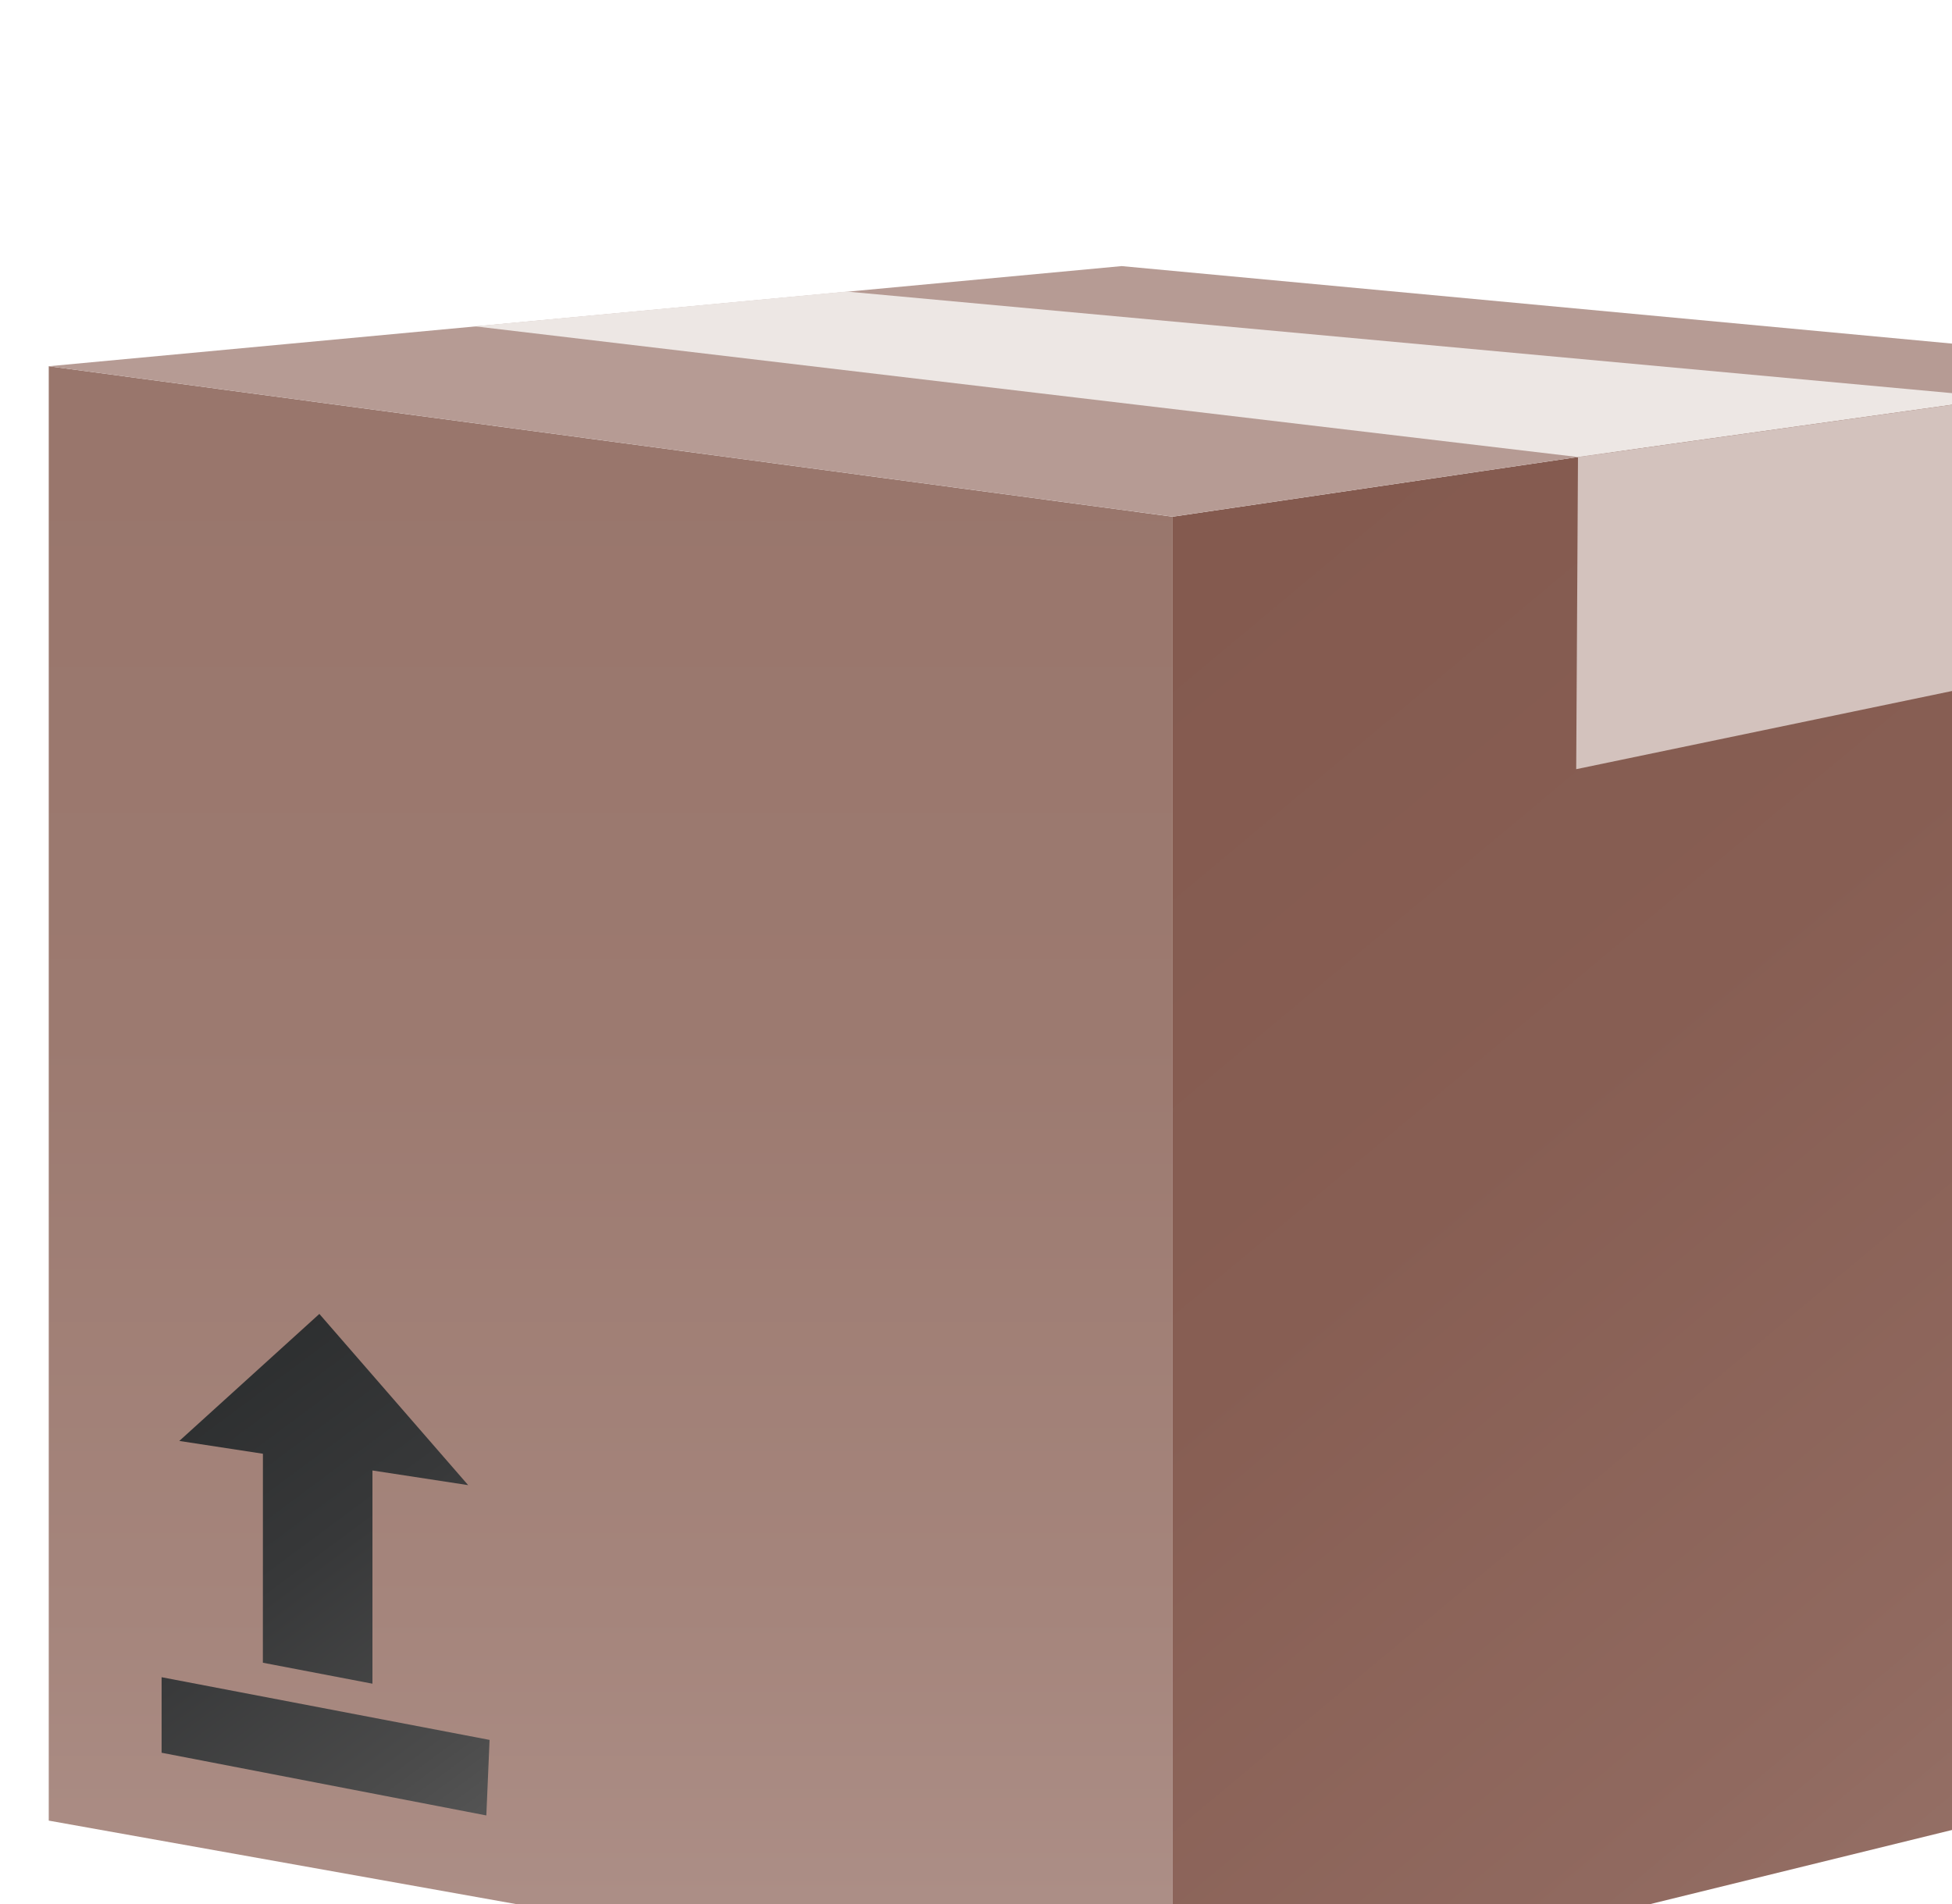
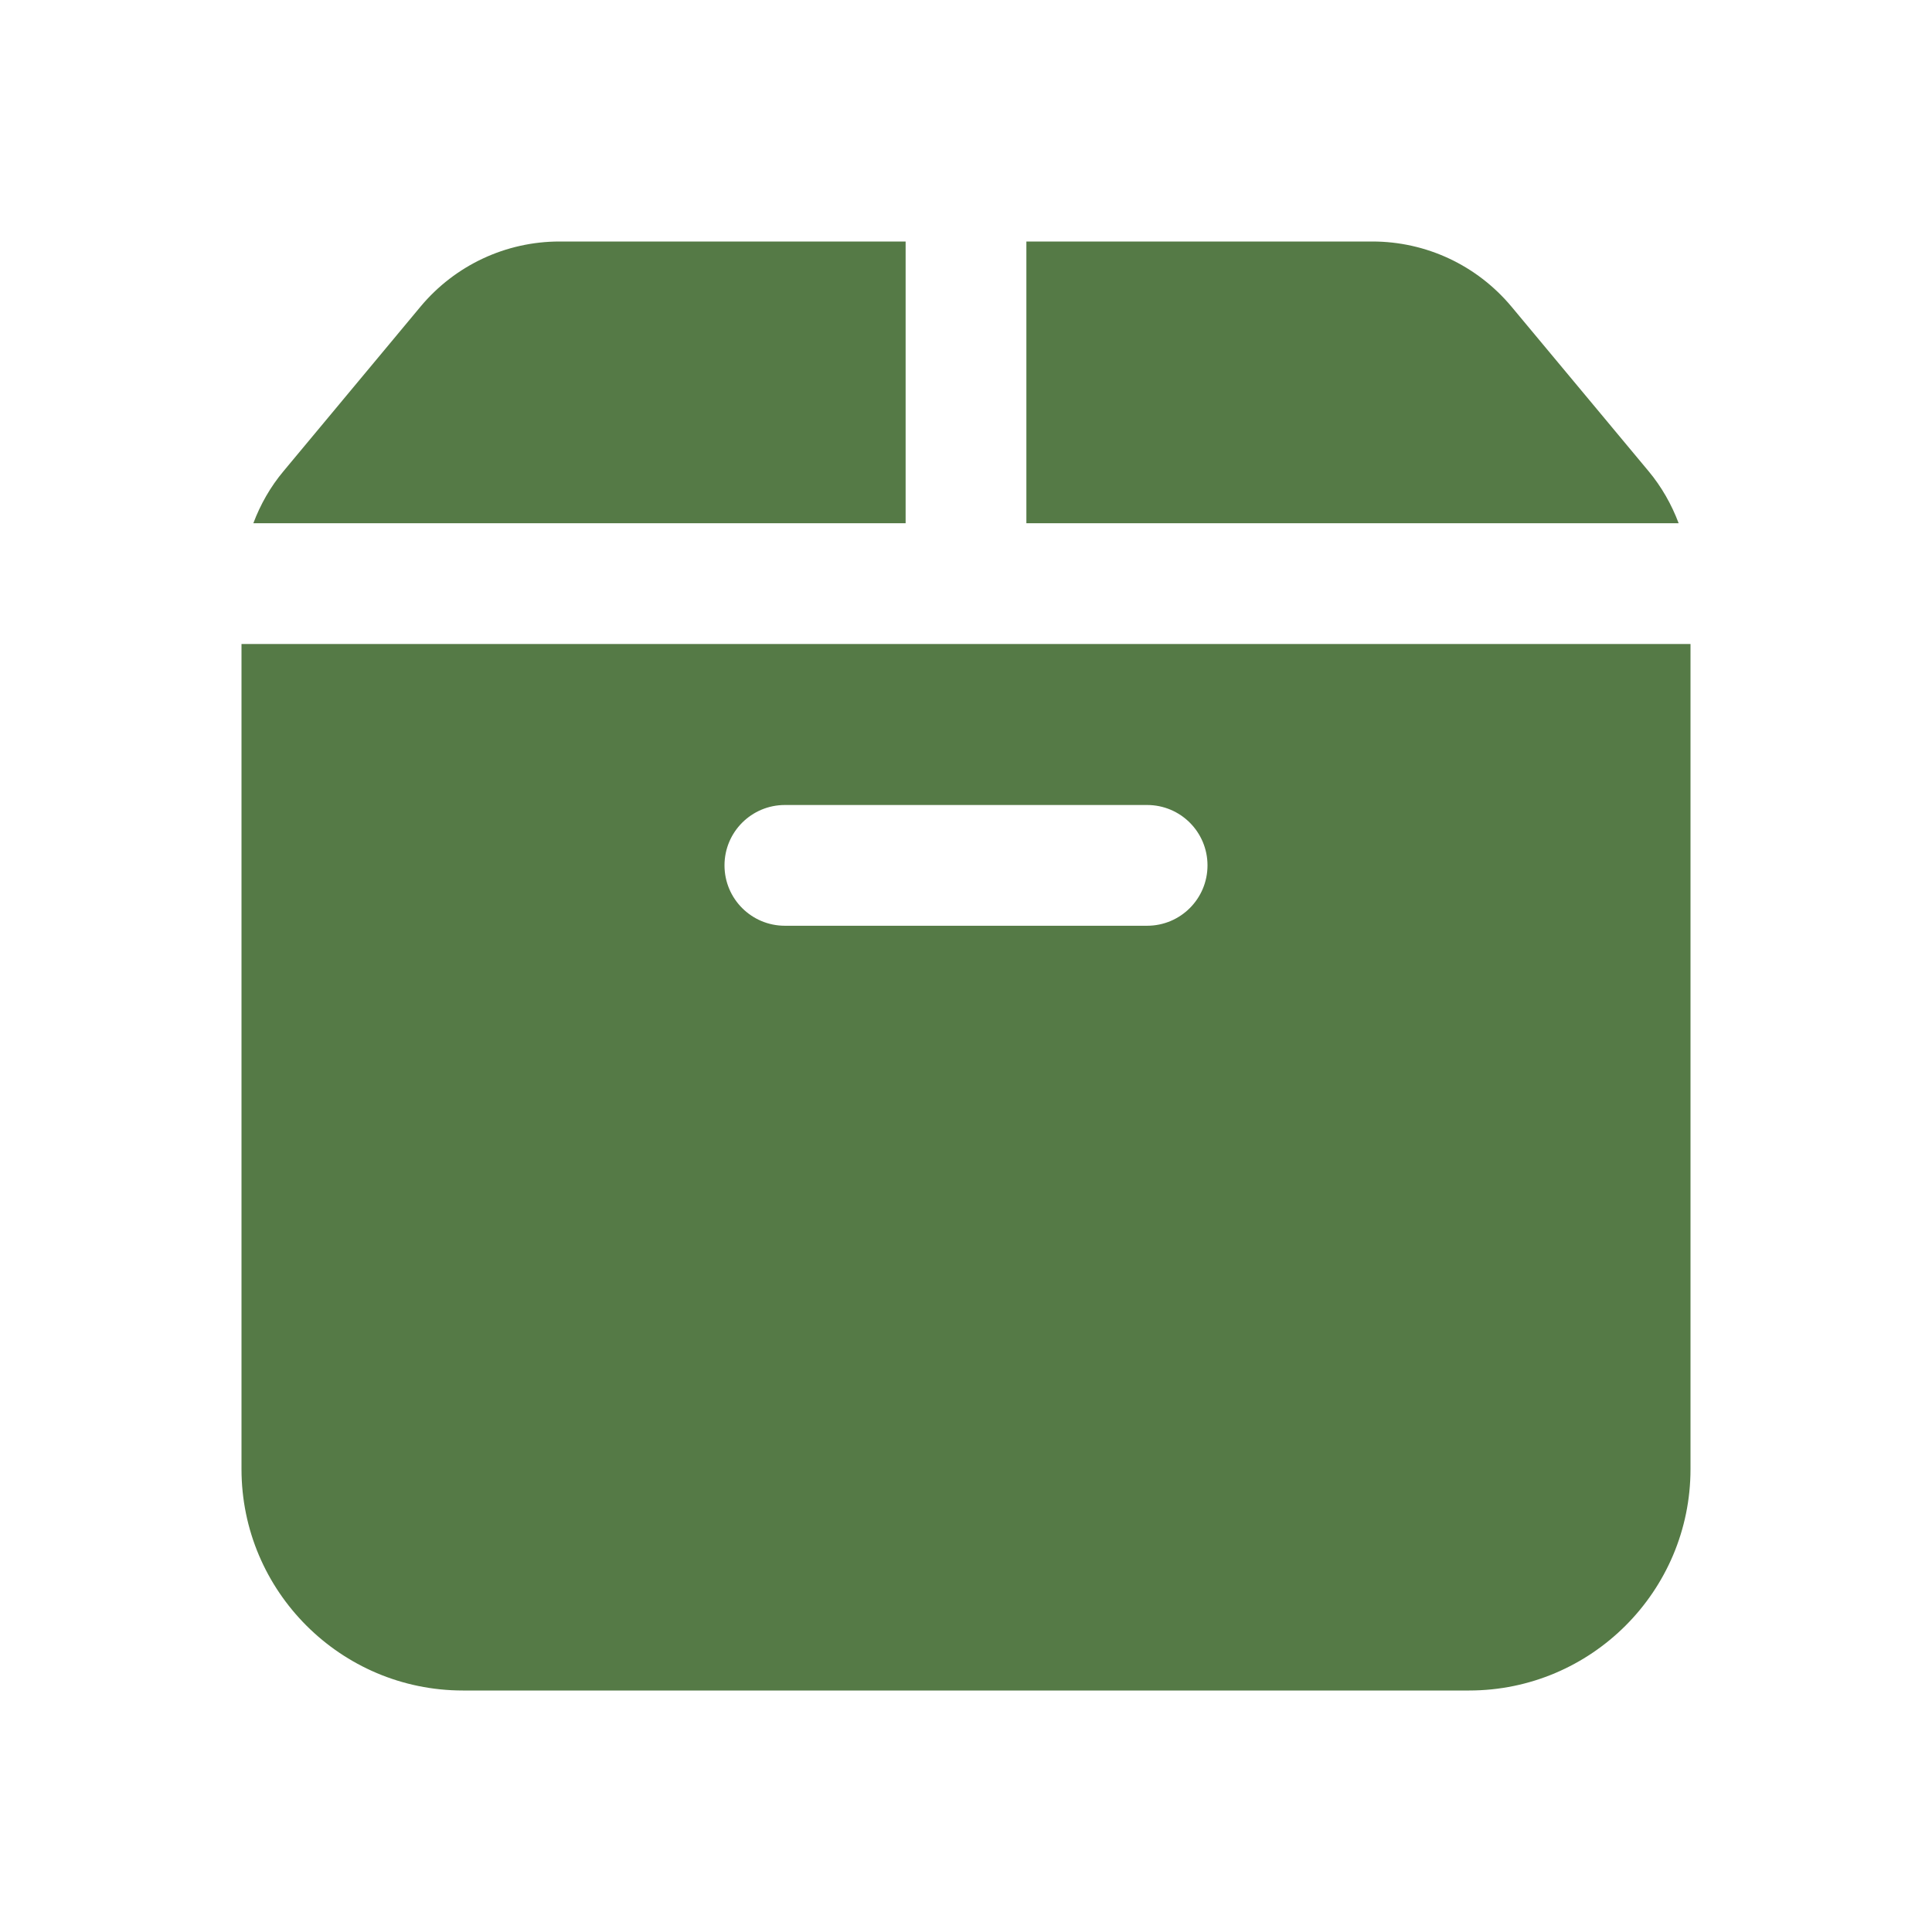
- <svg xmlns="http://www.w3.org/2000/svg" width="81" height="79" viewBox="0 0 81 79" fill="none">
-   <g id="icons8-package 1">
-     <path id="Vector" d="M48.662 83.894L2.023 75.563V15.2L48.662 21.445V83.894Z" fill="url(#paint0_linear_59_1667)" />
-     <path id="Vector_2" d="M91.062 73.48L48.662 83.894V21.445L91.062 15.2V73.48Z" fill="url(#paint1_linear_59_1667)" />
-     <path id="Vector_3" d="M91.062 15.2L48.662 21.444L2.023 15.2L46.543 11.044L91.062 15.2Z" fill="#B69B94" />
-     <path id="Vector_4" d="M65.474 18.968L19.698 13.543L35.129 12.1L83.08 16.508L65.474 18.968Z" fill="#EDE7E4" />
-     <path id="Vector_5" d="M83.037 28.256L65.406 31.924C65.432 27.605 65.457 23.286 65.48 18.968L83.08 16.507C83.064 20.424 83.05 24.34 83.037 28.256Z" fill="#D3C2BD" />
-     <path id="Vector_6" d="M10.908 69.01L15.455 69.88C15.455 66.931 15.455 63.981 15.455 61.031L19.427 61.639C17.367 59.272 15.309 56.903 13.252 54.533L7.44 59.805L10.91 60.336L10.908 69.01Z" fill="url(#paint2_linear_59_1667)" />
-     <path id="Vector_7" d="M6.706 69.611V72.746L20.181 75.348L20.315 72.213L6.706 69.611Z" fill="url(#paint3_linear_59_1667)" />
+ <svg xmlns="http://www.w3.org/2000/svg" width="24" height="24" viewBox="0 0 24 24" fill="none">
+   <g id="icons8-cardboard_box 1">
+     <path id="Vector" d="M11.25 6.5V3H6.952C6.283 3 5.653 3.295 5.224 3.809L3.522 5.853C3.36 6.046 3.235 6.266 3.147 6.5H11.25ZM12.75 6.5H20.853C20.765 6.266 20.64 6.046 20.479 5.853L18.776 3.809C18.346 3.295 17.717 3 17.047 3H12.75V6.5ZM3 8V18.25C3 19.767 4.234 21 5.75 21H18.25C19.766 21 21 19.767 21 18.25V8H3ZM14.25 11.5H9.75C9.336 11.5 9 11.165 9 10.75C9 10.335 9.336 10 9.75 10H14.25C14.664 10 15 10.335 15 10.75C15 11.165 14.664 11.5 14.25 11.5Z" fill="#557A46" />
  </g>
-   <defs>
-     <linearGradient id="paint0_linear_59_1667" x1="25.343" y1="95.029" x2="25.343" y2="18.624" gradientUnits="userSpaceOnUse">
-       <stop stop-color="#B69B94" />
-       <stop offset="0.054" stop-color="#B39790" />
-       <stop offset="0.368" stop-color="#A5857C" />
-       <stop offset="0.683" stop-color="#9C7A70" />
-       <stop offset="1" stop-color="#99766C" />
-     </linearGradient>
-     <linearGradient id="paint1_linear_59_1667" x1="94.434" y1="78.965" x2="48.802" y2="24.326" gradientUnits="userSpaceOnUse">
-       <stop stop-color="#99766C" />
-       <stop offset="0.259" stop-color="#90695F" />
-       <stop offset="0.628" stop-color="#875E53" />
-       <stop offset="1" stop-color="#845A4F" />
-     </linearGradient>
-     <linearGradient id="paint2_linear_59_1667" x1="21.576" y1="73.966" x2="2.362" y2="48.081" gradientUnits="userSpaceOnUse">
-       <stop stop-color="#535353" />
-       <stop offset="0.098" stop-color="#4B4B4B" />
-       <stop offset="0.397" stop-color="#373839" />
-       <stop offset="0.698" stop-color="#2B2D2E" />
-       <stop offset="1" stop-color="#27292A" />
-     </linearGradient>
-     <linearGradient id="paint3_linear_59_1667" x1="17.087" y1="77.299" x2="-2.127" y2="51.414" gradientUnits="userSpaceOnUse">
-       <stop stop-color="#535353" />
-       <stop offset="0.098" stop-color="#4B4B4B" />
-       <stop offset="0.397" stop-color="#373839" />
-       <stop offset="0.698" stop-color="#2B2D2E" />
-       <stop offset="1" stop-color="#27292A" />
-     </linearGradient>
-   </defs>
</svg>
